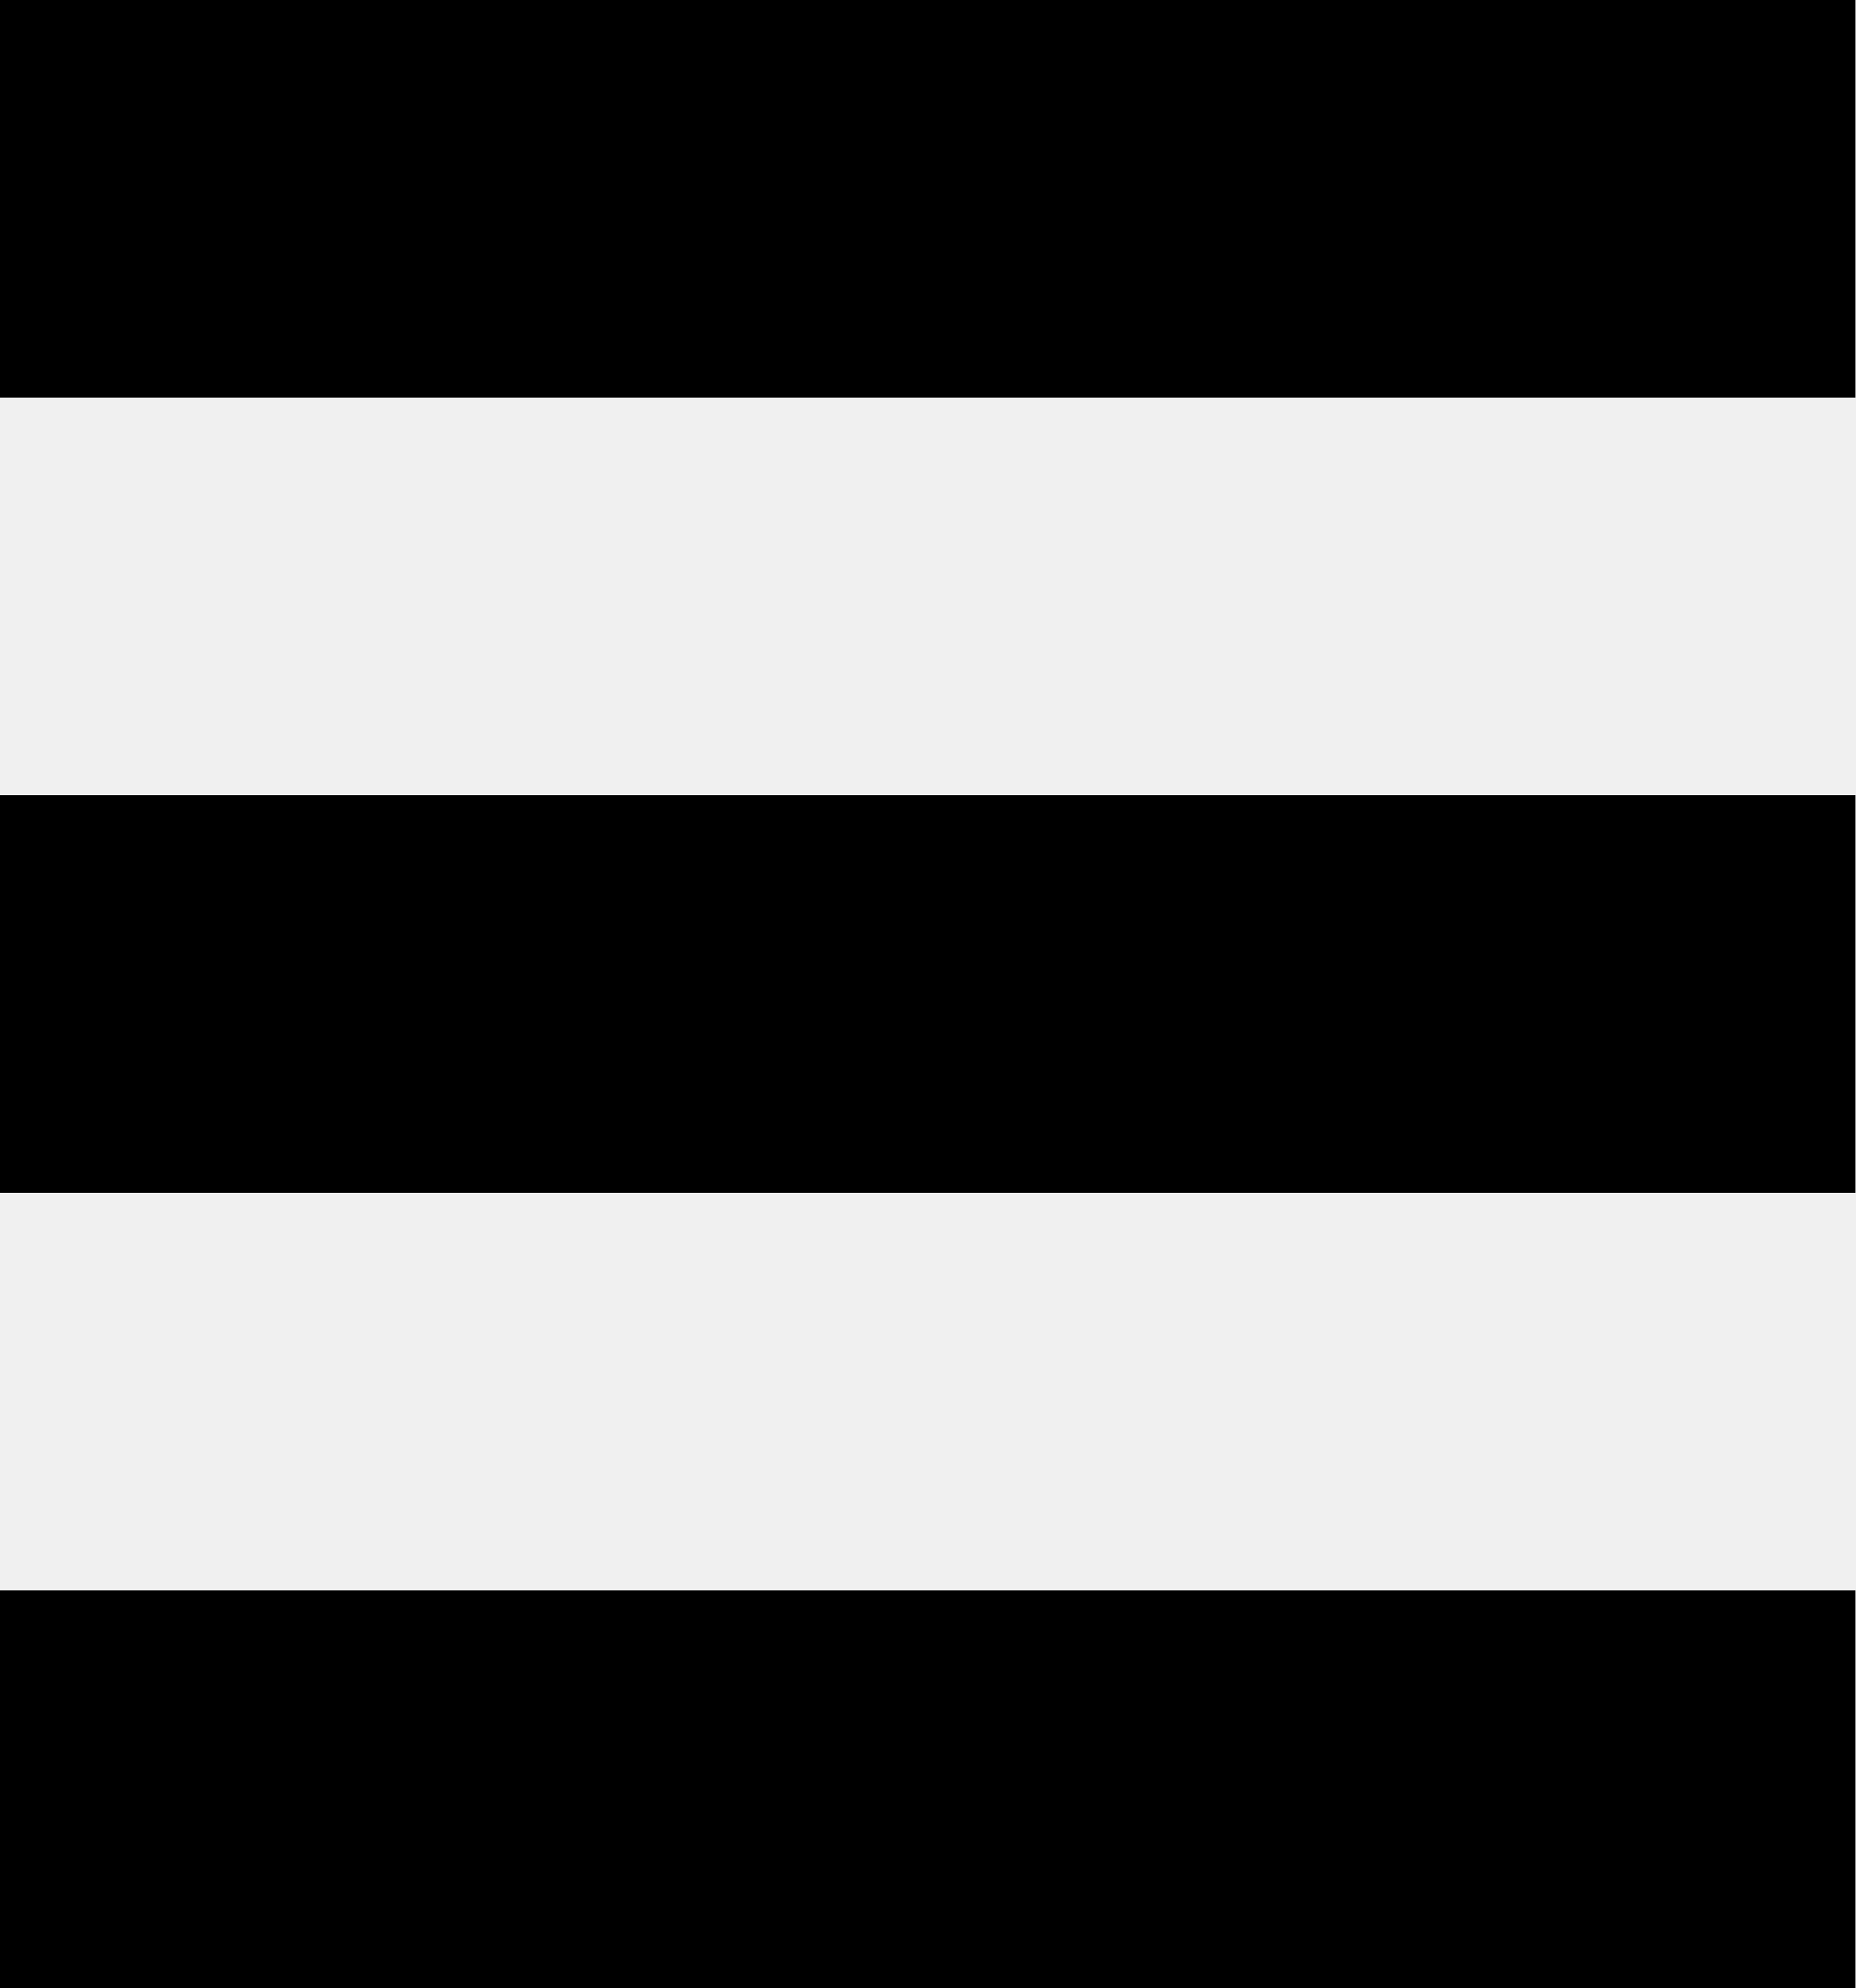
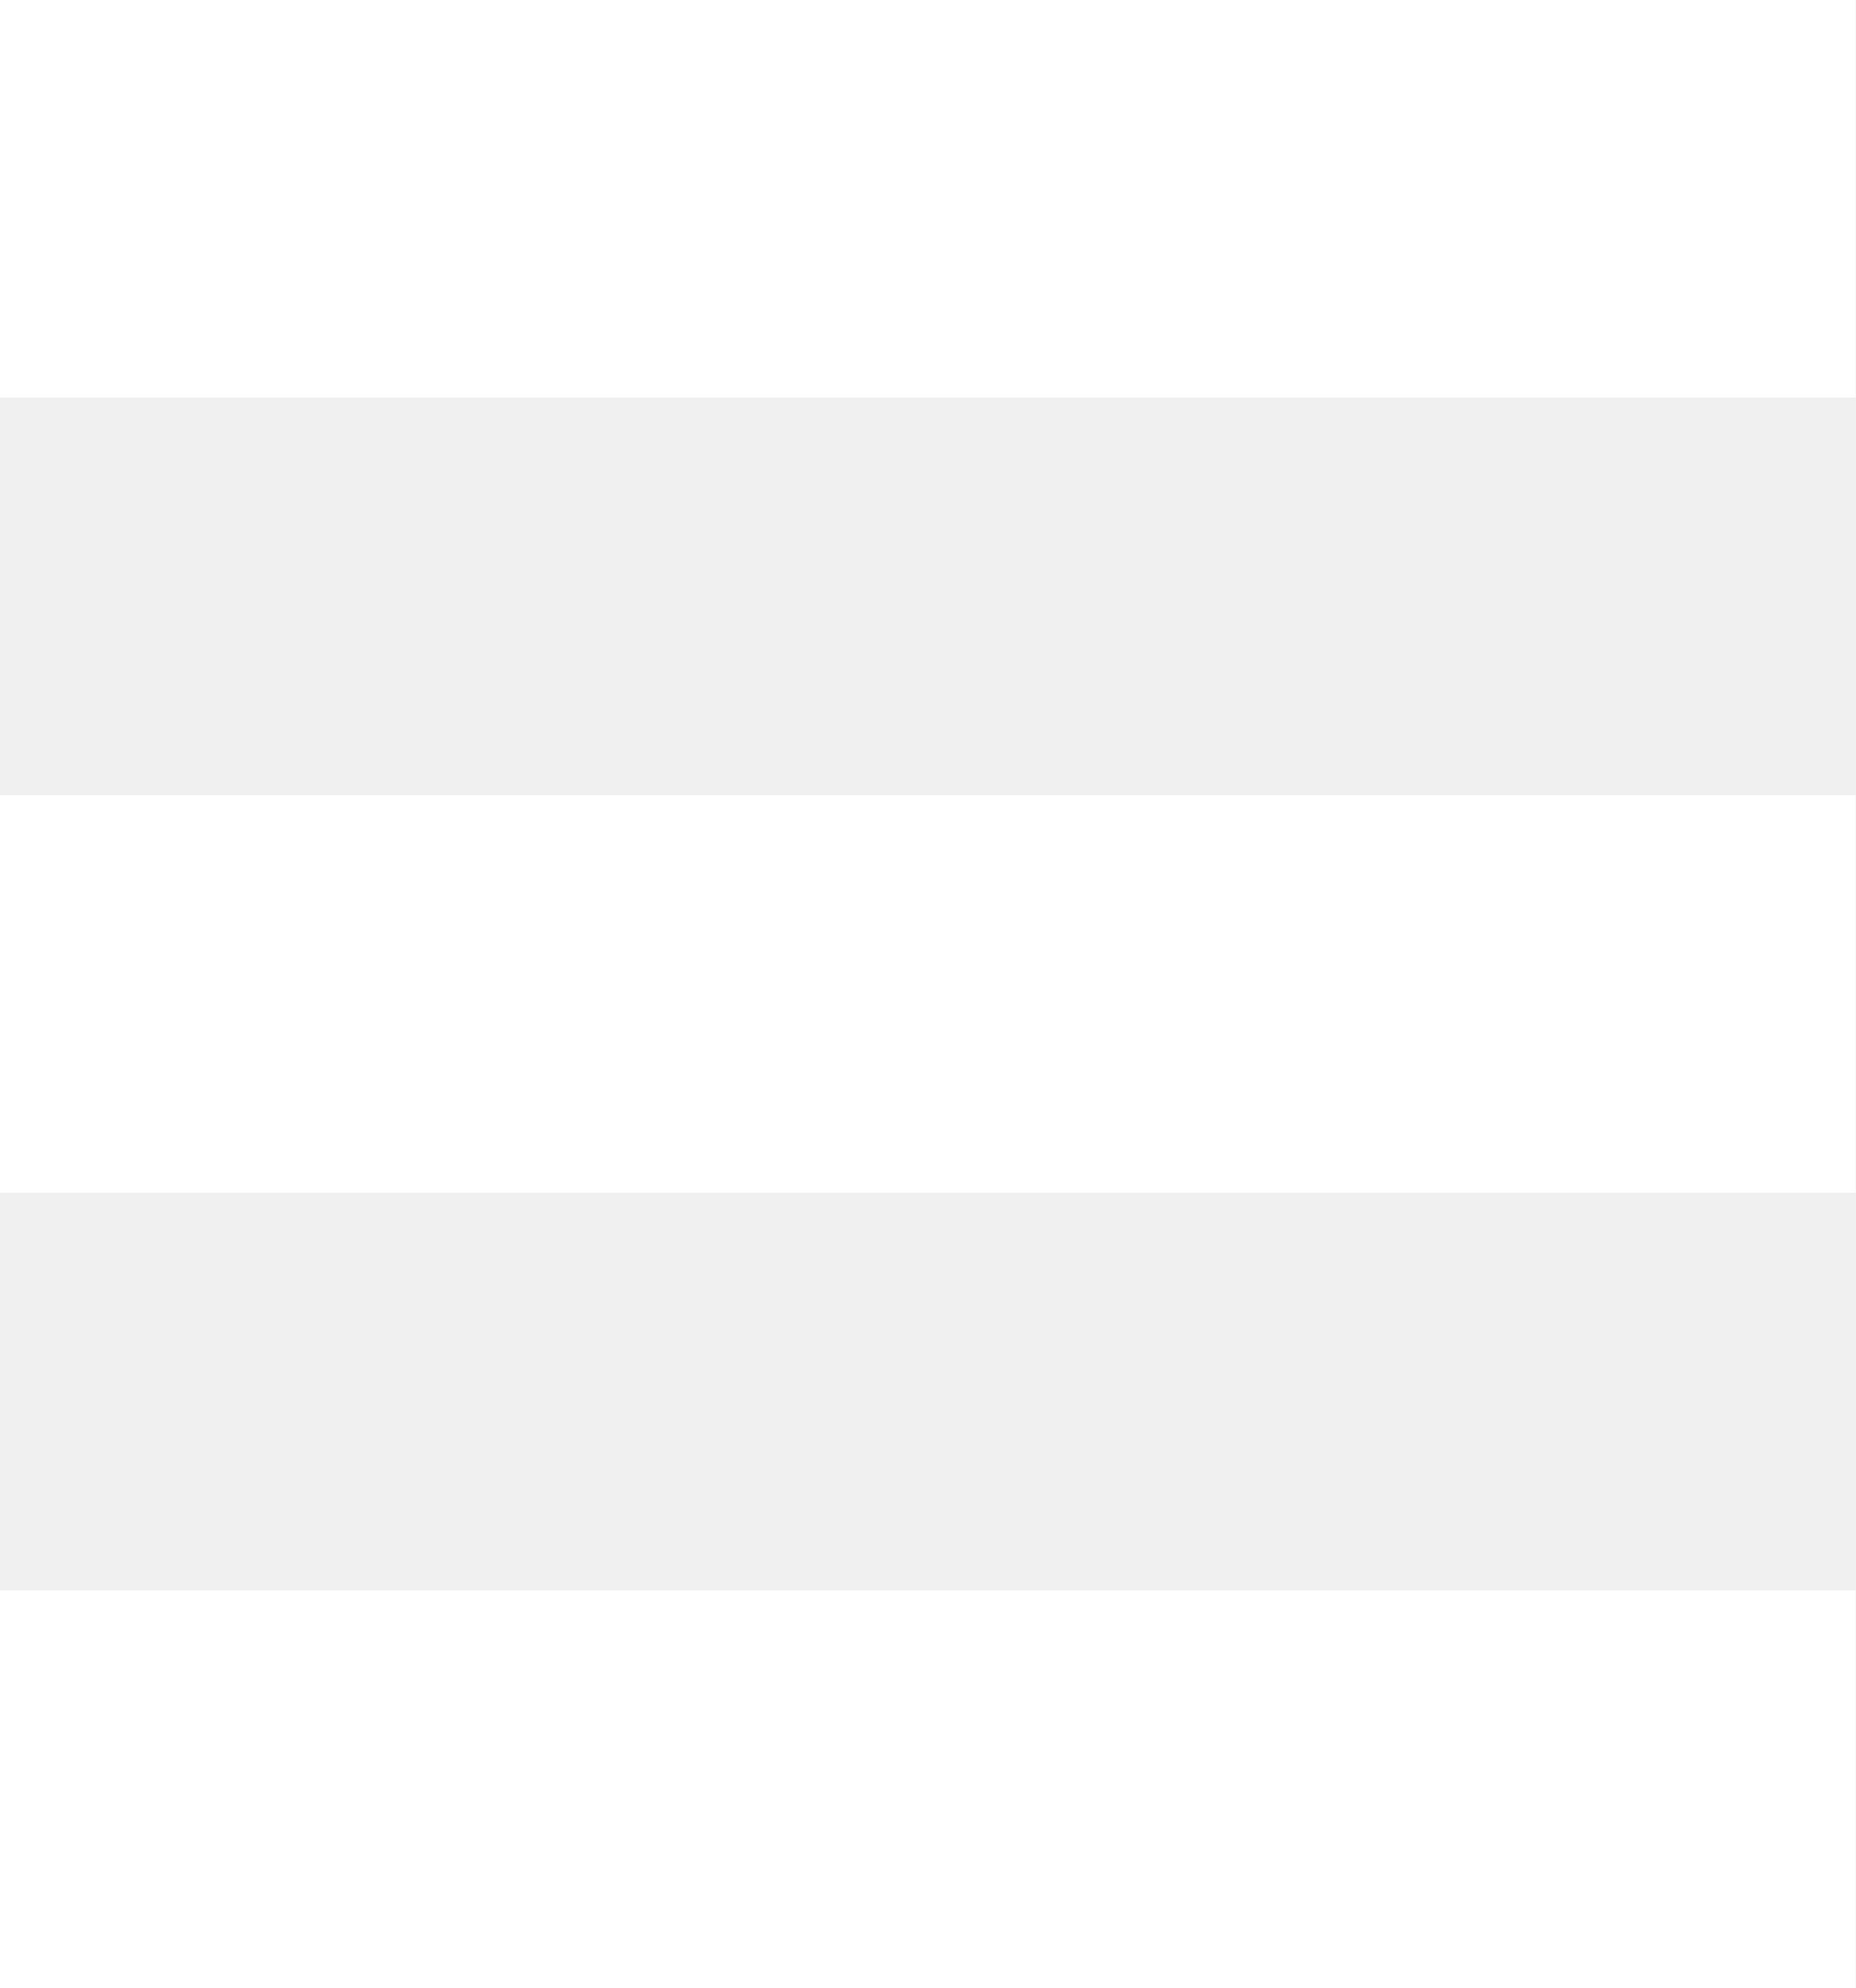
<svg xmlns="http://www.w3.org/2000/svg" width="14" height="15" viewBox="0 0 14 15" fill="none">
-   <rect y="6" width="14" height="3" fill="black" />
-   <rect width="14" height="3" fill="black" />
-   <rect y="12" width="14" height="3" fill="black" />
+   <rect y="6" width="14" height="3" fill="white" />
+   <rect width="14" height="3" fill="white" />
+   <rect y="12" width="14" height="3" fill="white" />
</svg>
